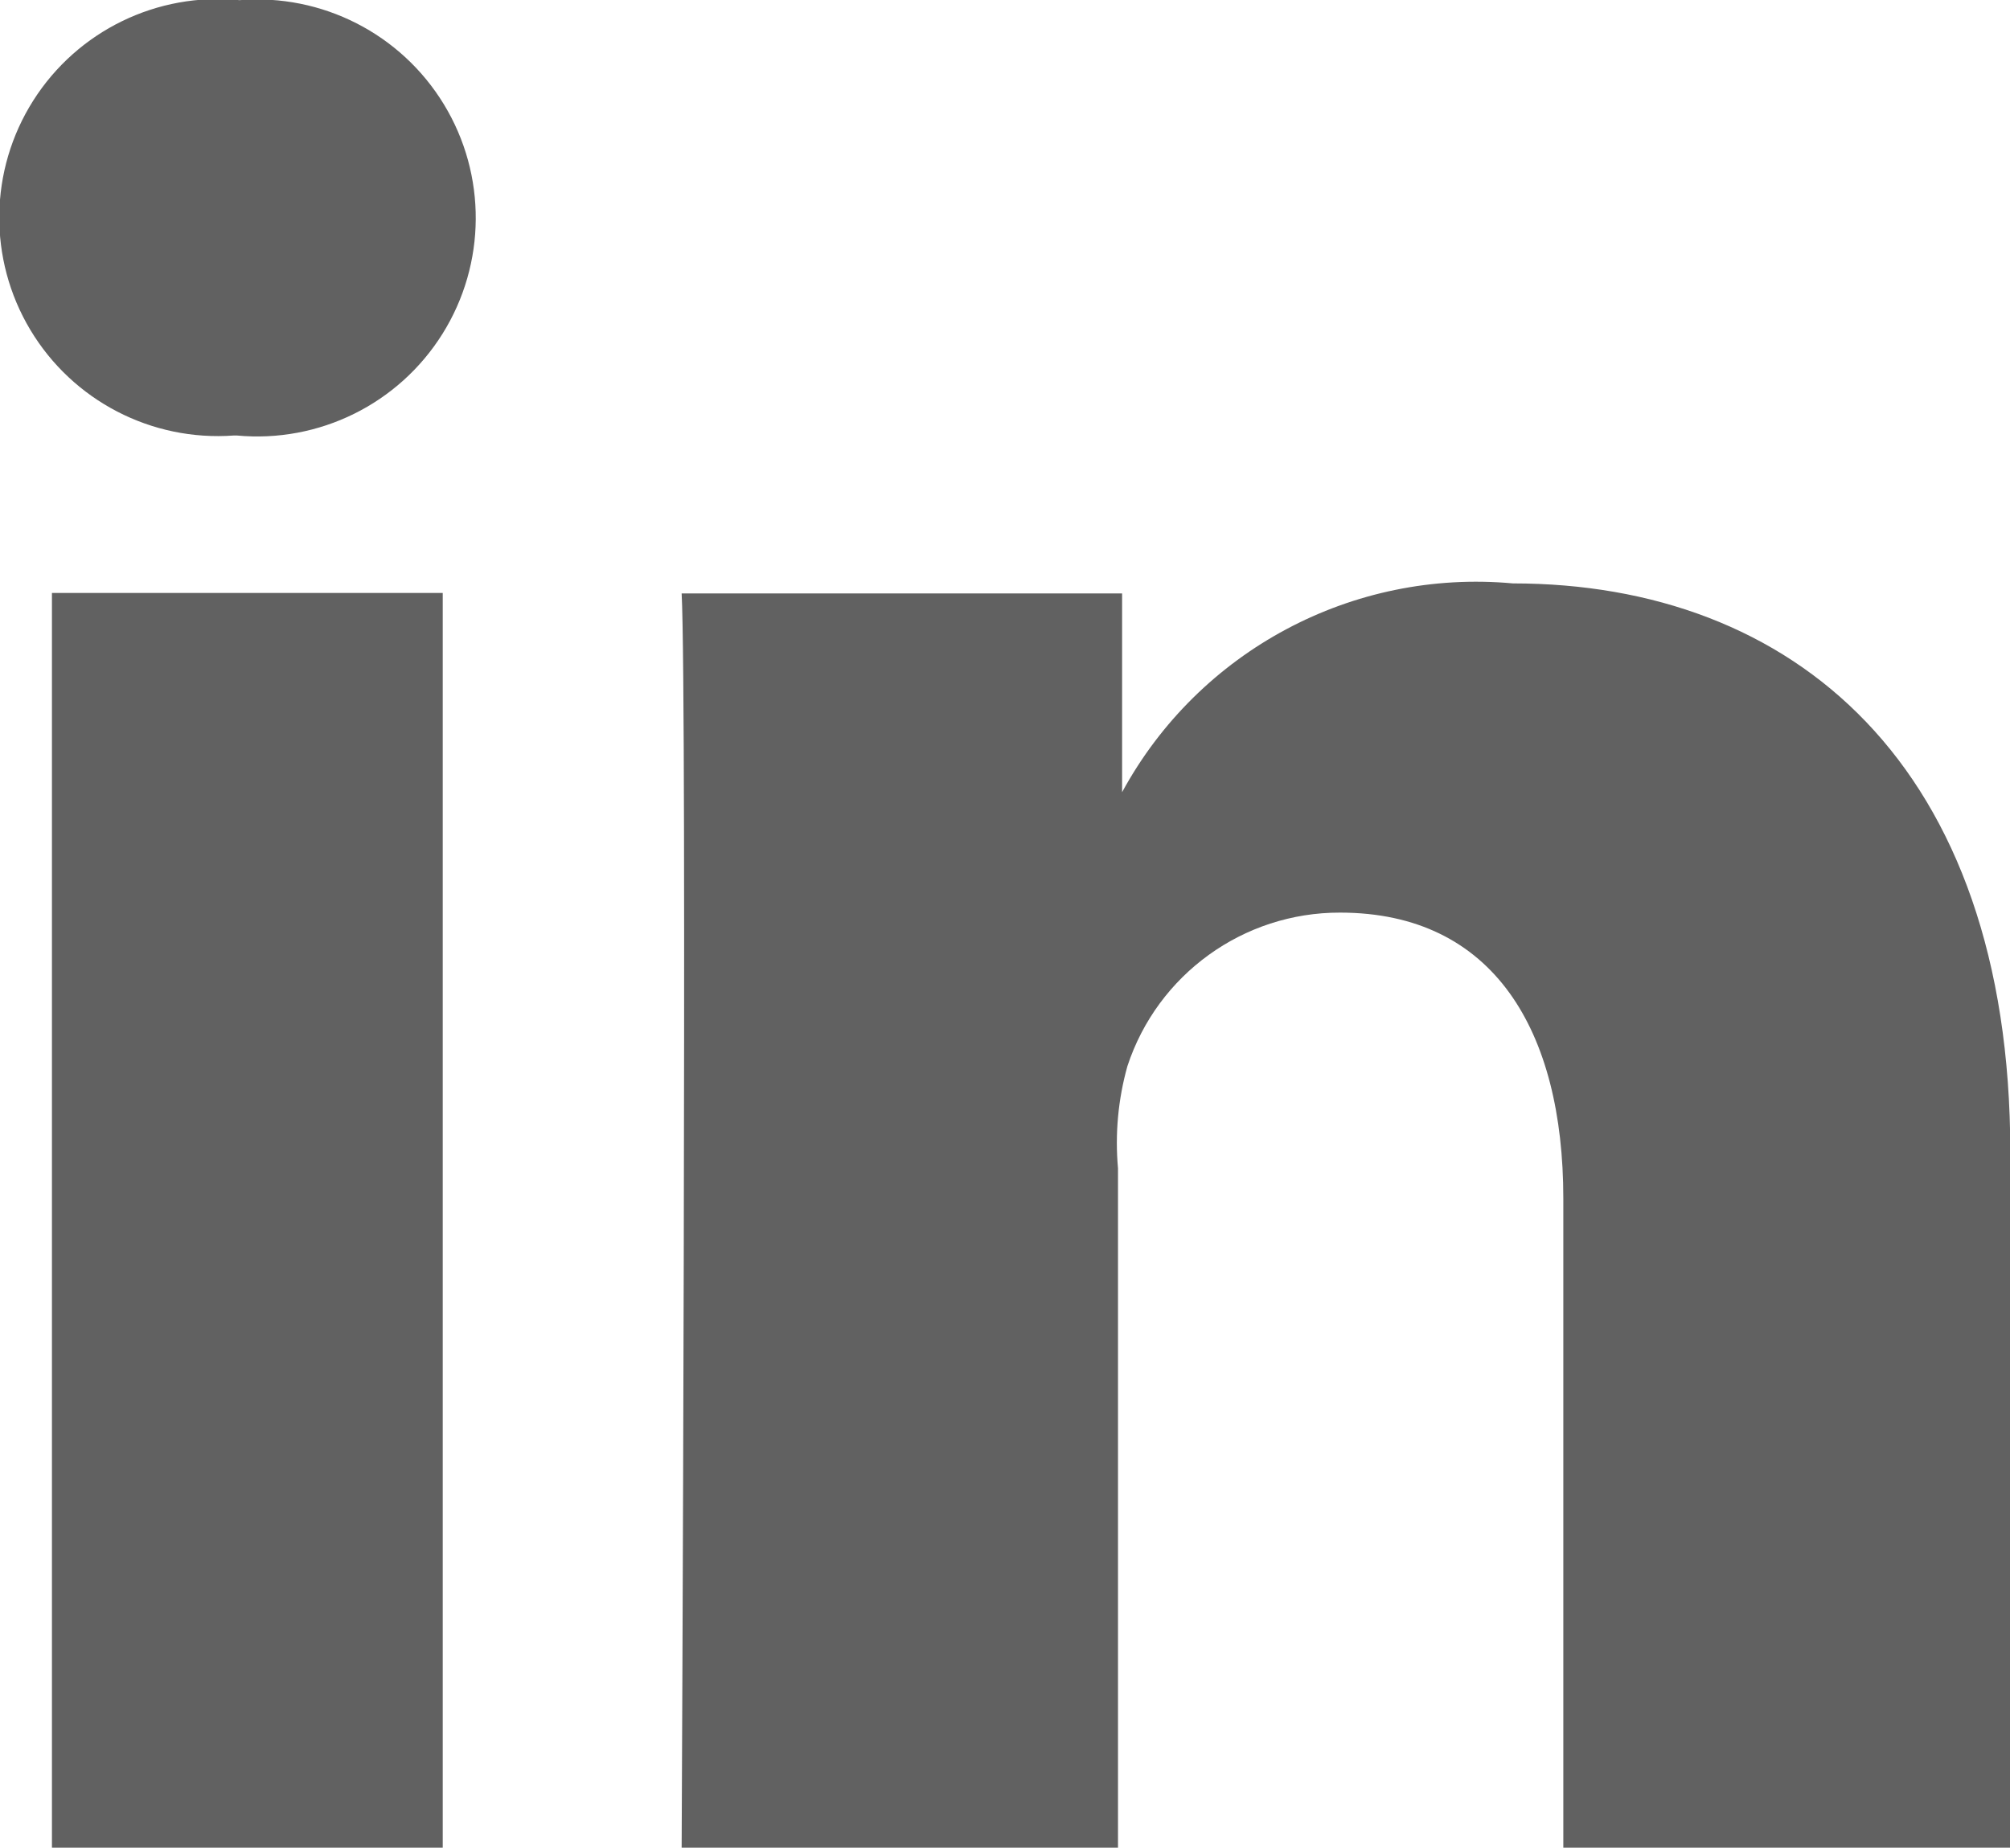
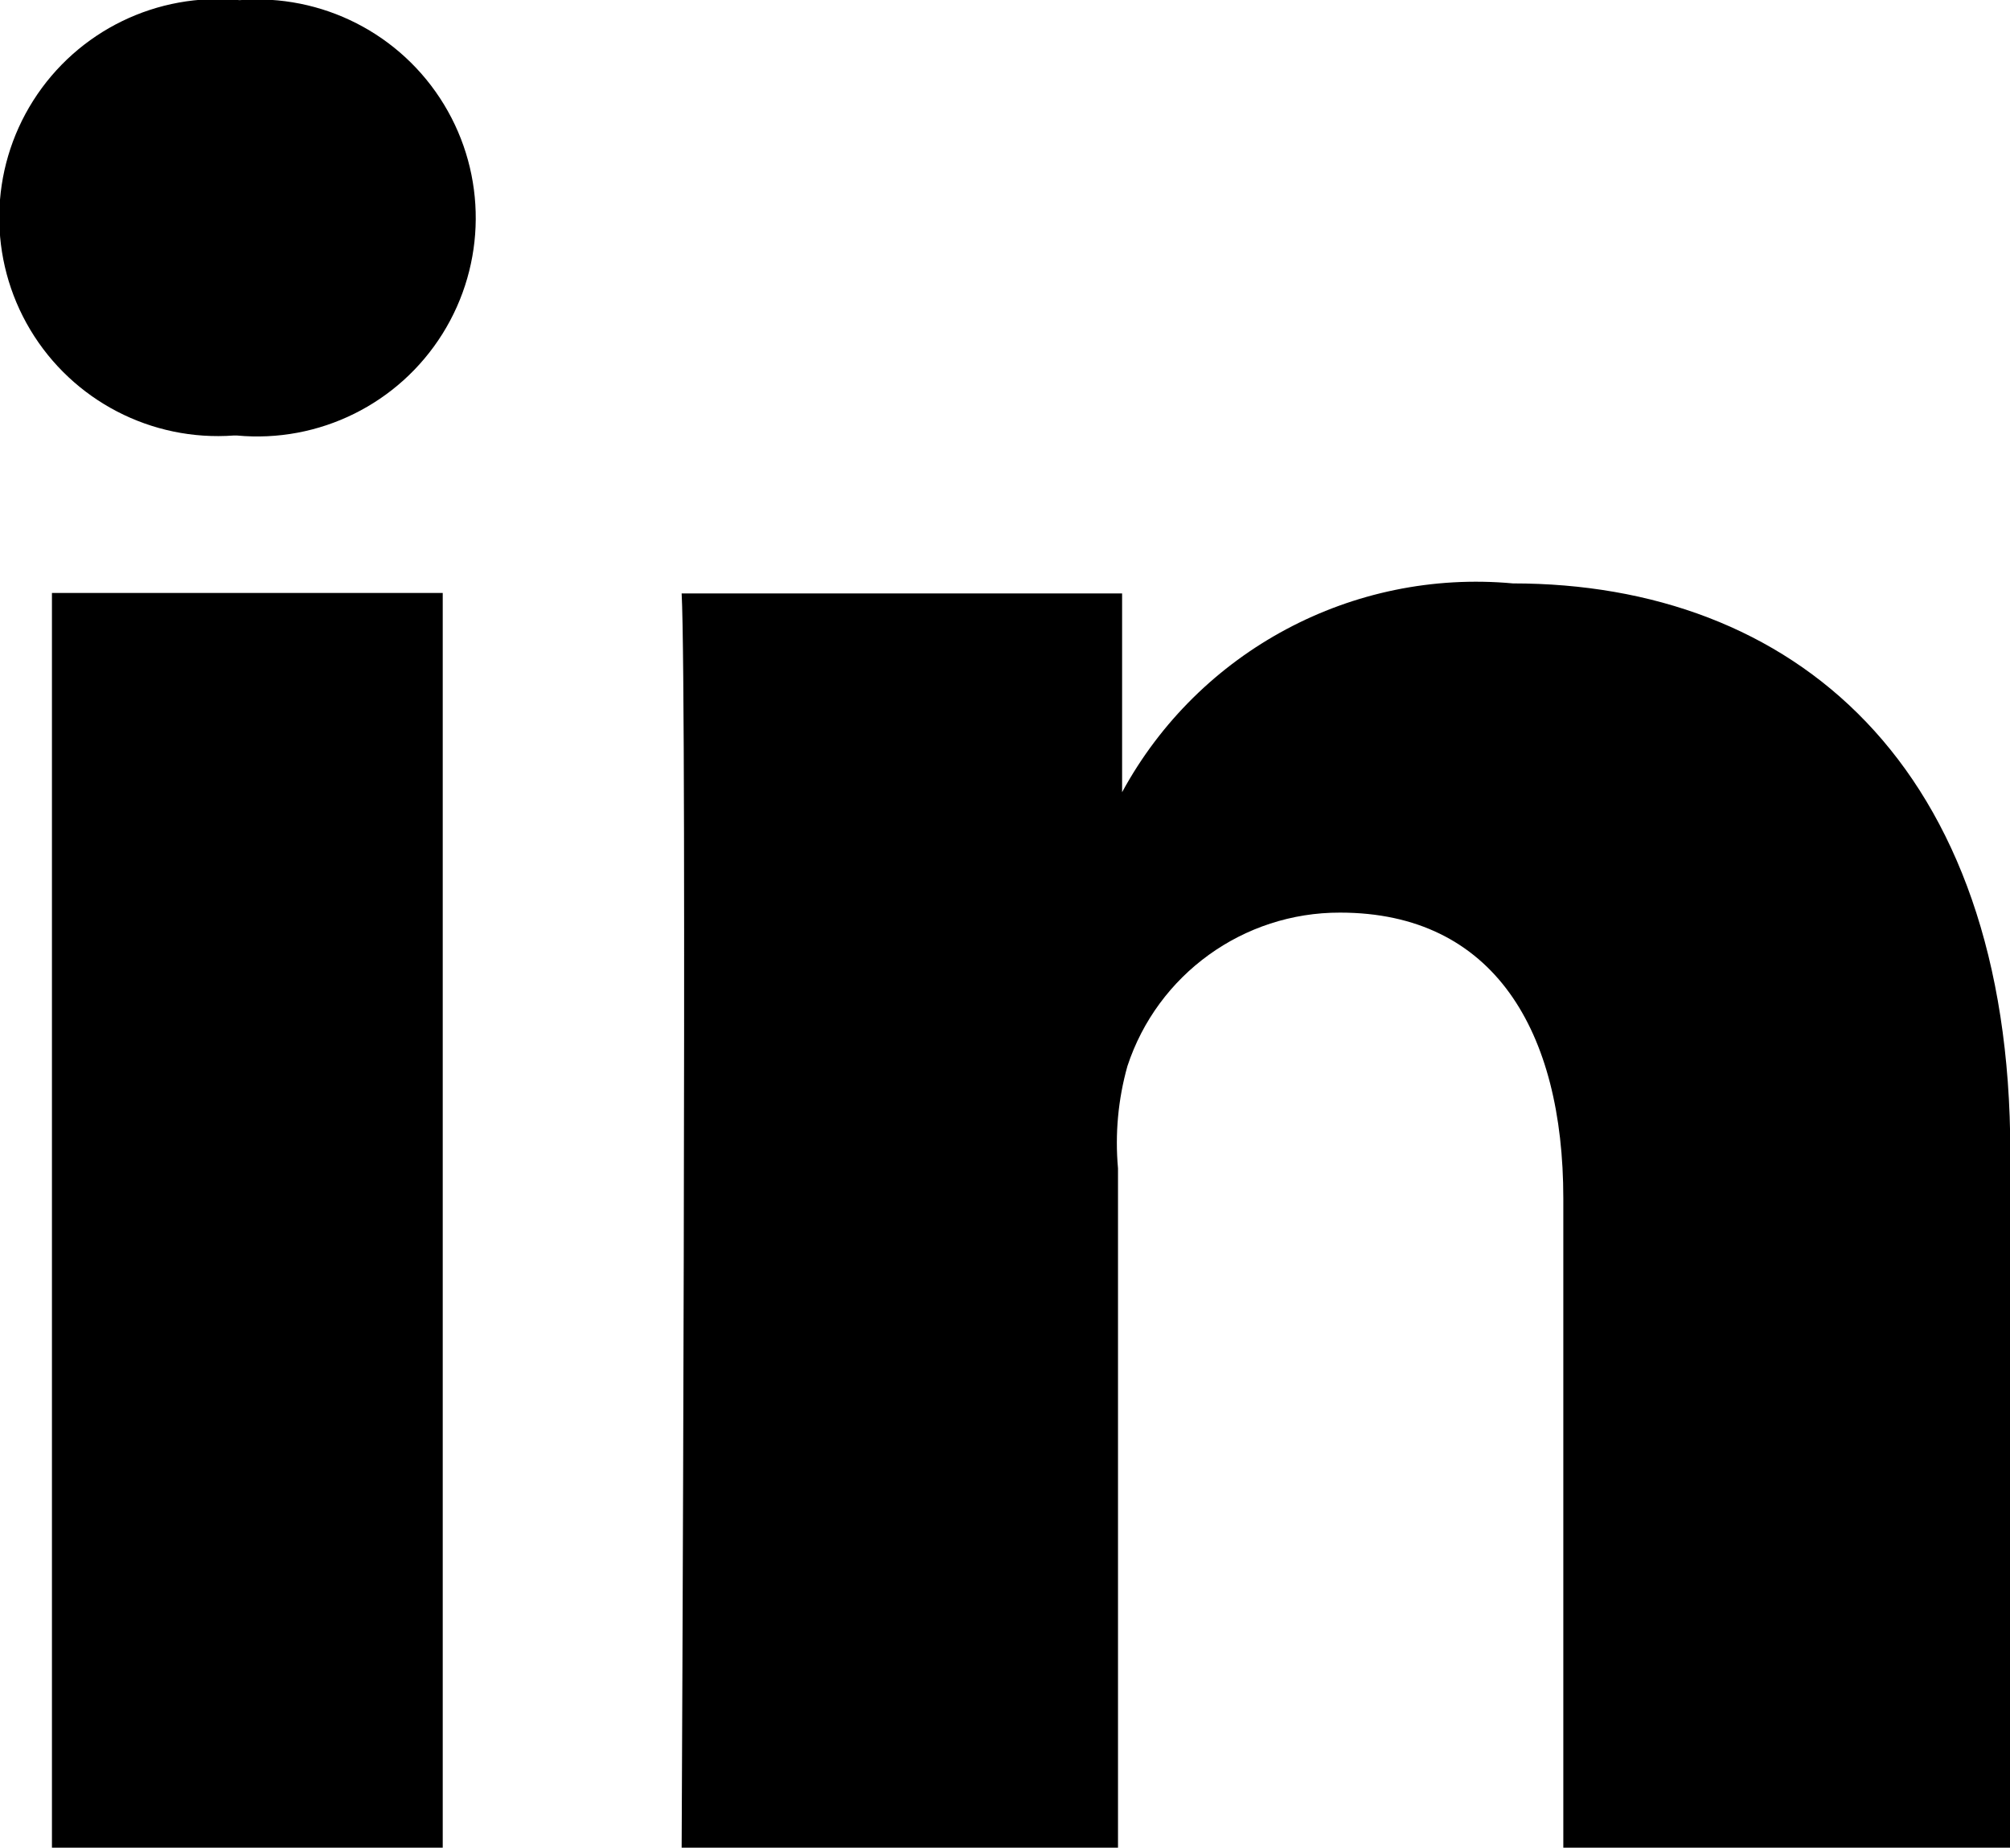
<svg xmlns="http://www.w3.org/2000/svg" width="13.234" height="12.169" viewBox="0 0 13.234 12.169">
-   <path id="Path_7387" data-name="Path 7387" d="M25.915,34.976H23.342V26.713h2.573Zm-1.356-9.3H24.54a1.439,1.439,0,1,1,.037-2.867,1.439,1.439,0,1,1-.018,2.867Zm11.675,9.3H33.293V30.7c0-1.1-.456-1.882-1.47-1.882a1.47,1.47,0,0,0-1.4,1.011,1.871,1.871,0,0,0-.062.673v4.474H27.488s.037-7.573,0-8.26h2.9v1.309a2.653,2.653,0,0,1,2.573-1.375c1.838,0,3.275,1.187,3.275,3.746Z" transform="translate(-23 -22.808)" fill="#616161" />
+   <path id="Path_7387" data-name="Path 7387" d="M25.915,34.976H23.342V26.713h2.573Zm-1.356-9.3H24.54a1.439,1.439,0,1,1,.037-2.867,1.439,1.439,0,1,1-.018,2.867Zm11.675,9.3H33.293V30.7c0-1.1-.456-1.882-1.47-1.882a1.47,1.47,0,0,0-1.4,1.011,1.871,1.871,0,0,0-.062.673v4.474H27.488s.037-7.573,0-8.26h2.9v1.309a2.653,2.653,0,0,1,2.573-1.375c1.838,0,3.275,1.187,3.275,3.746Z" transform="translate(-23 -22.808)" fill="currentColor" />
</svg>
